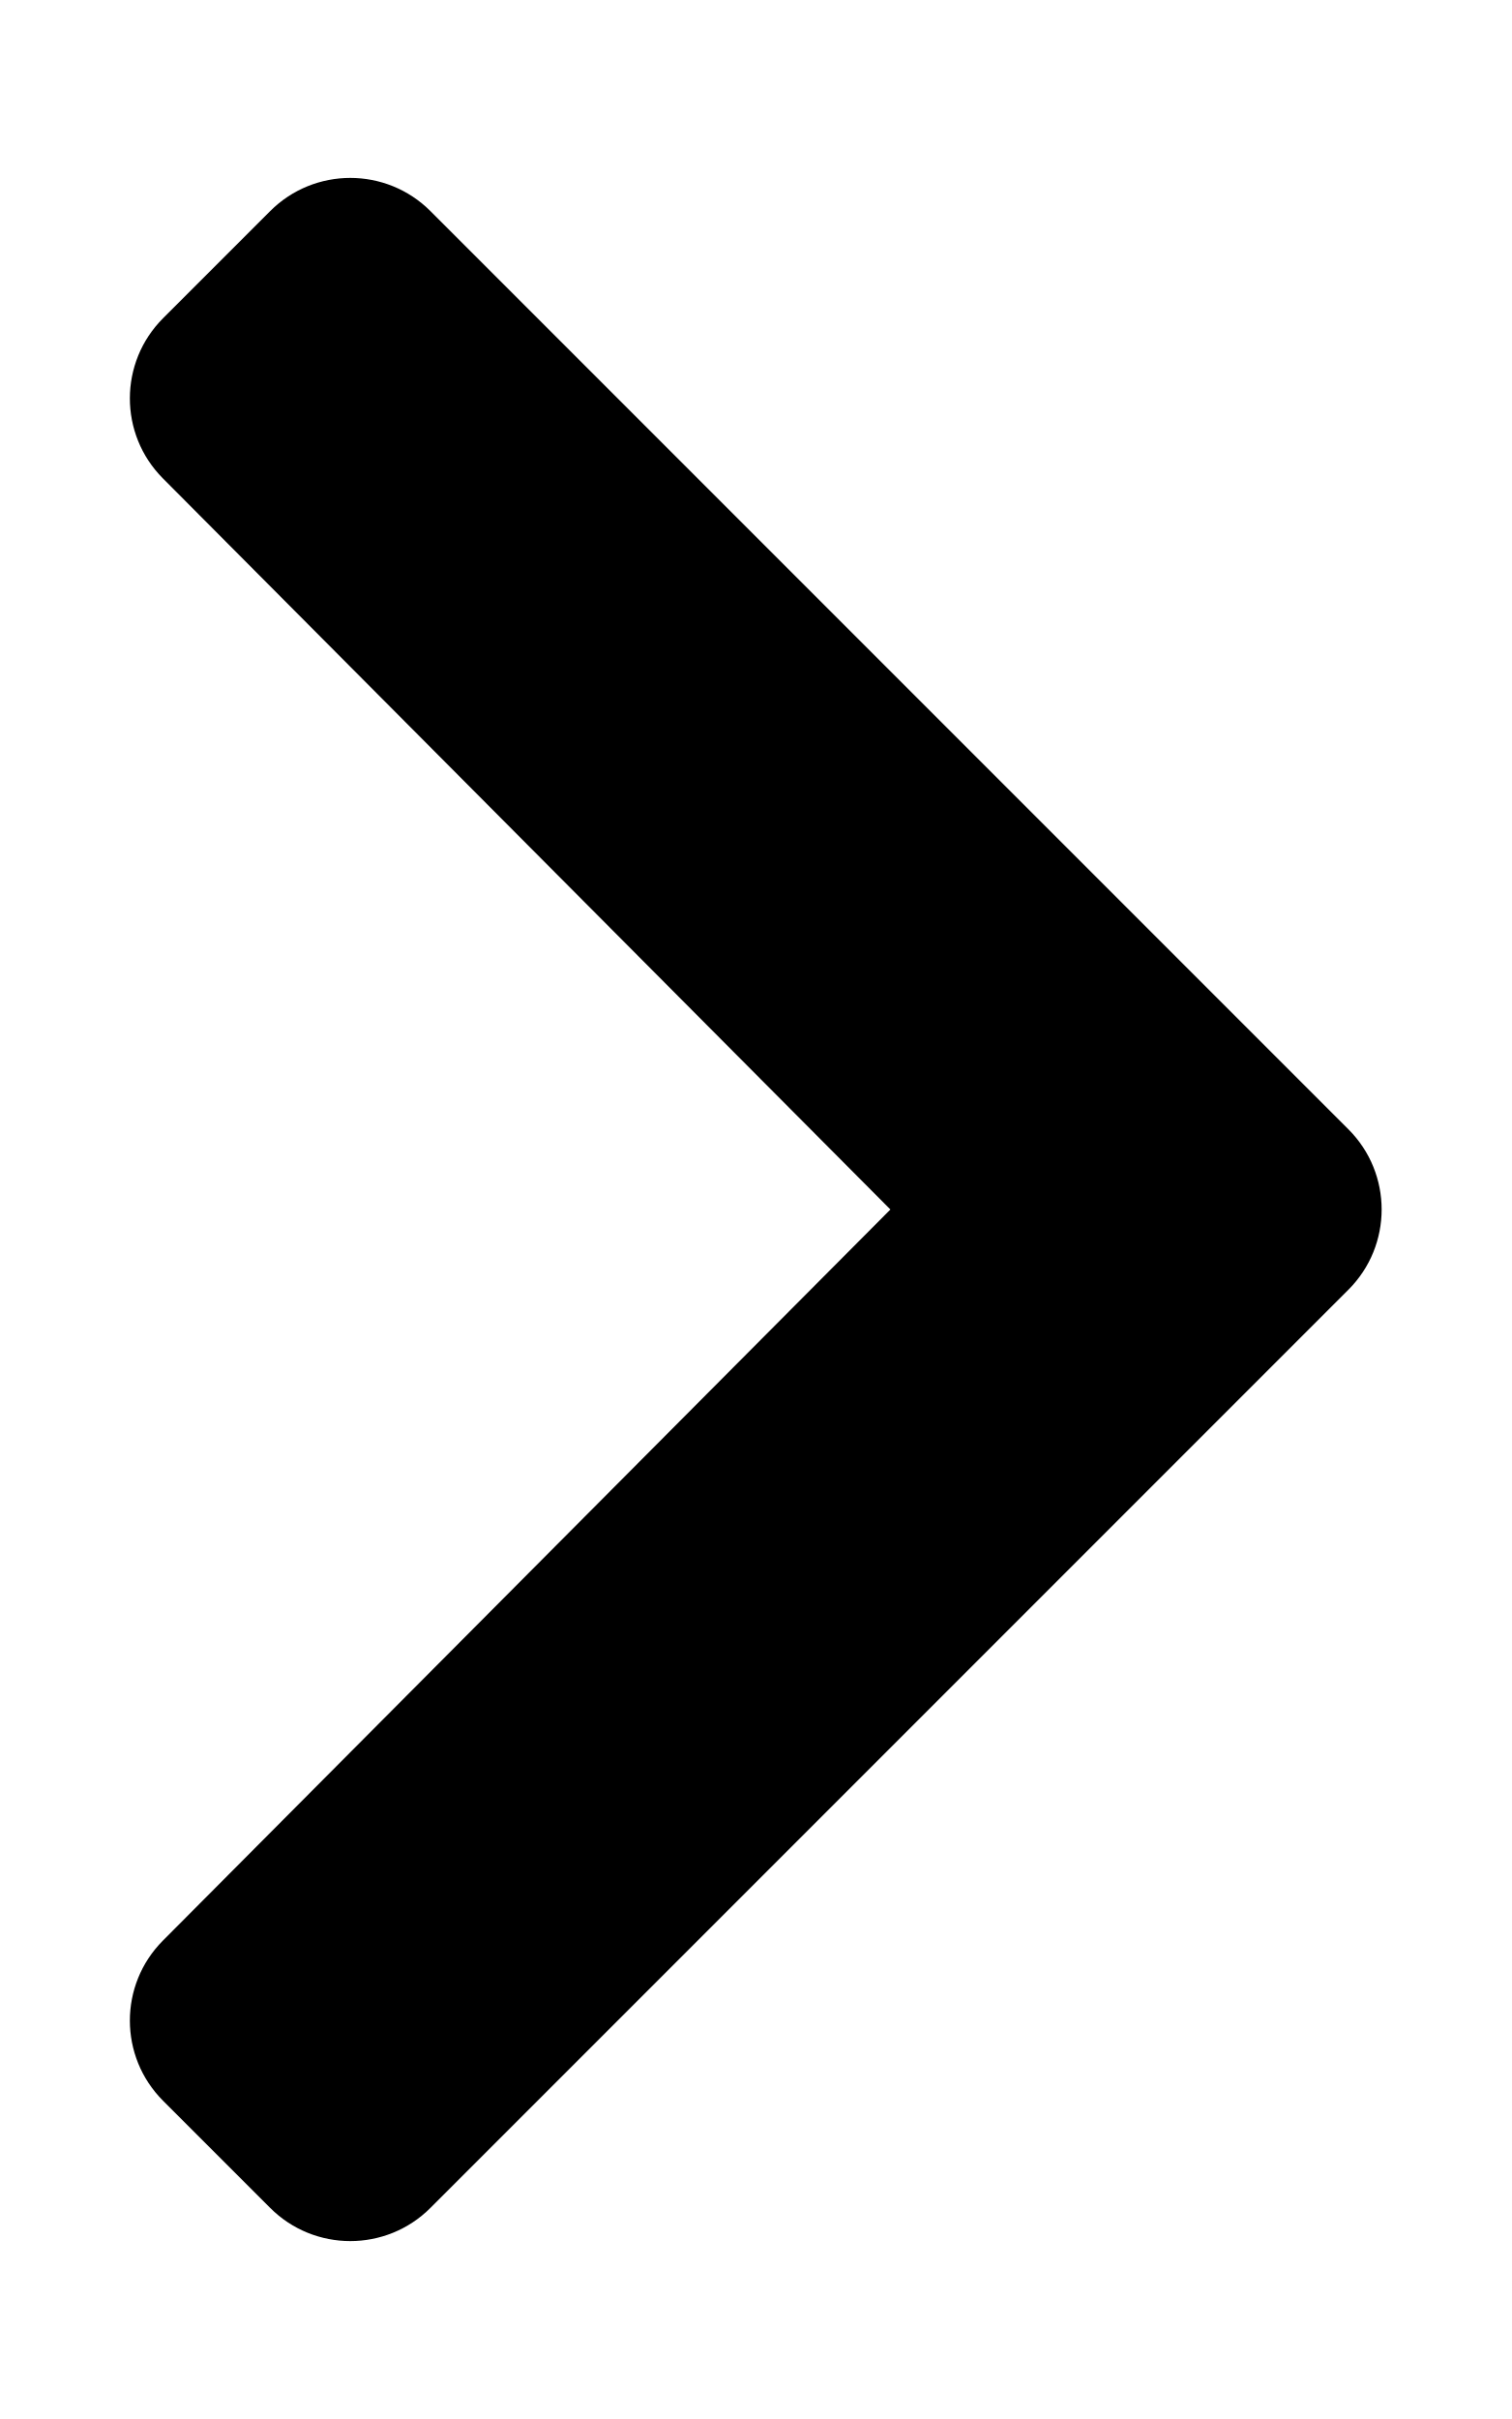
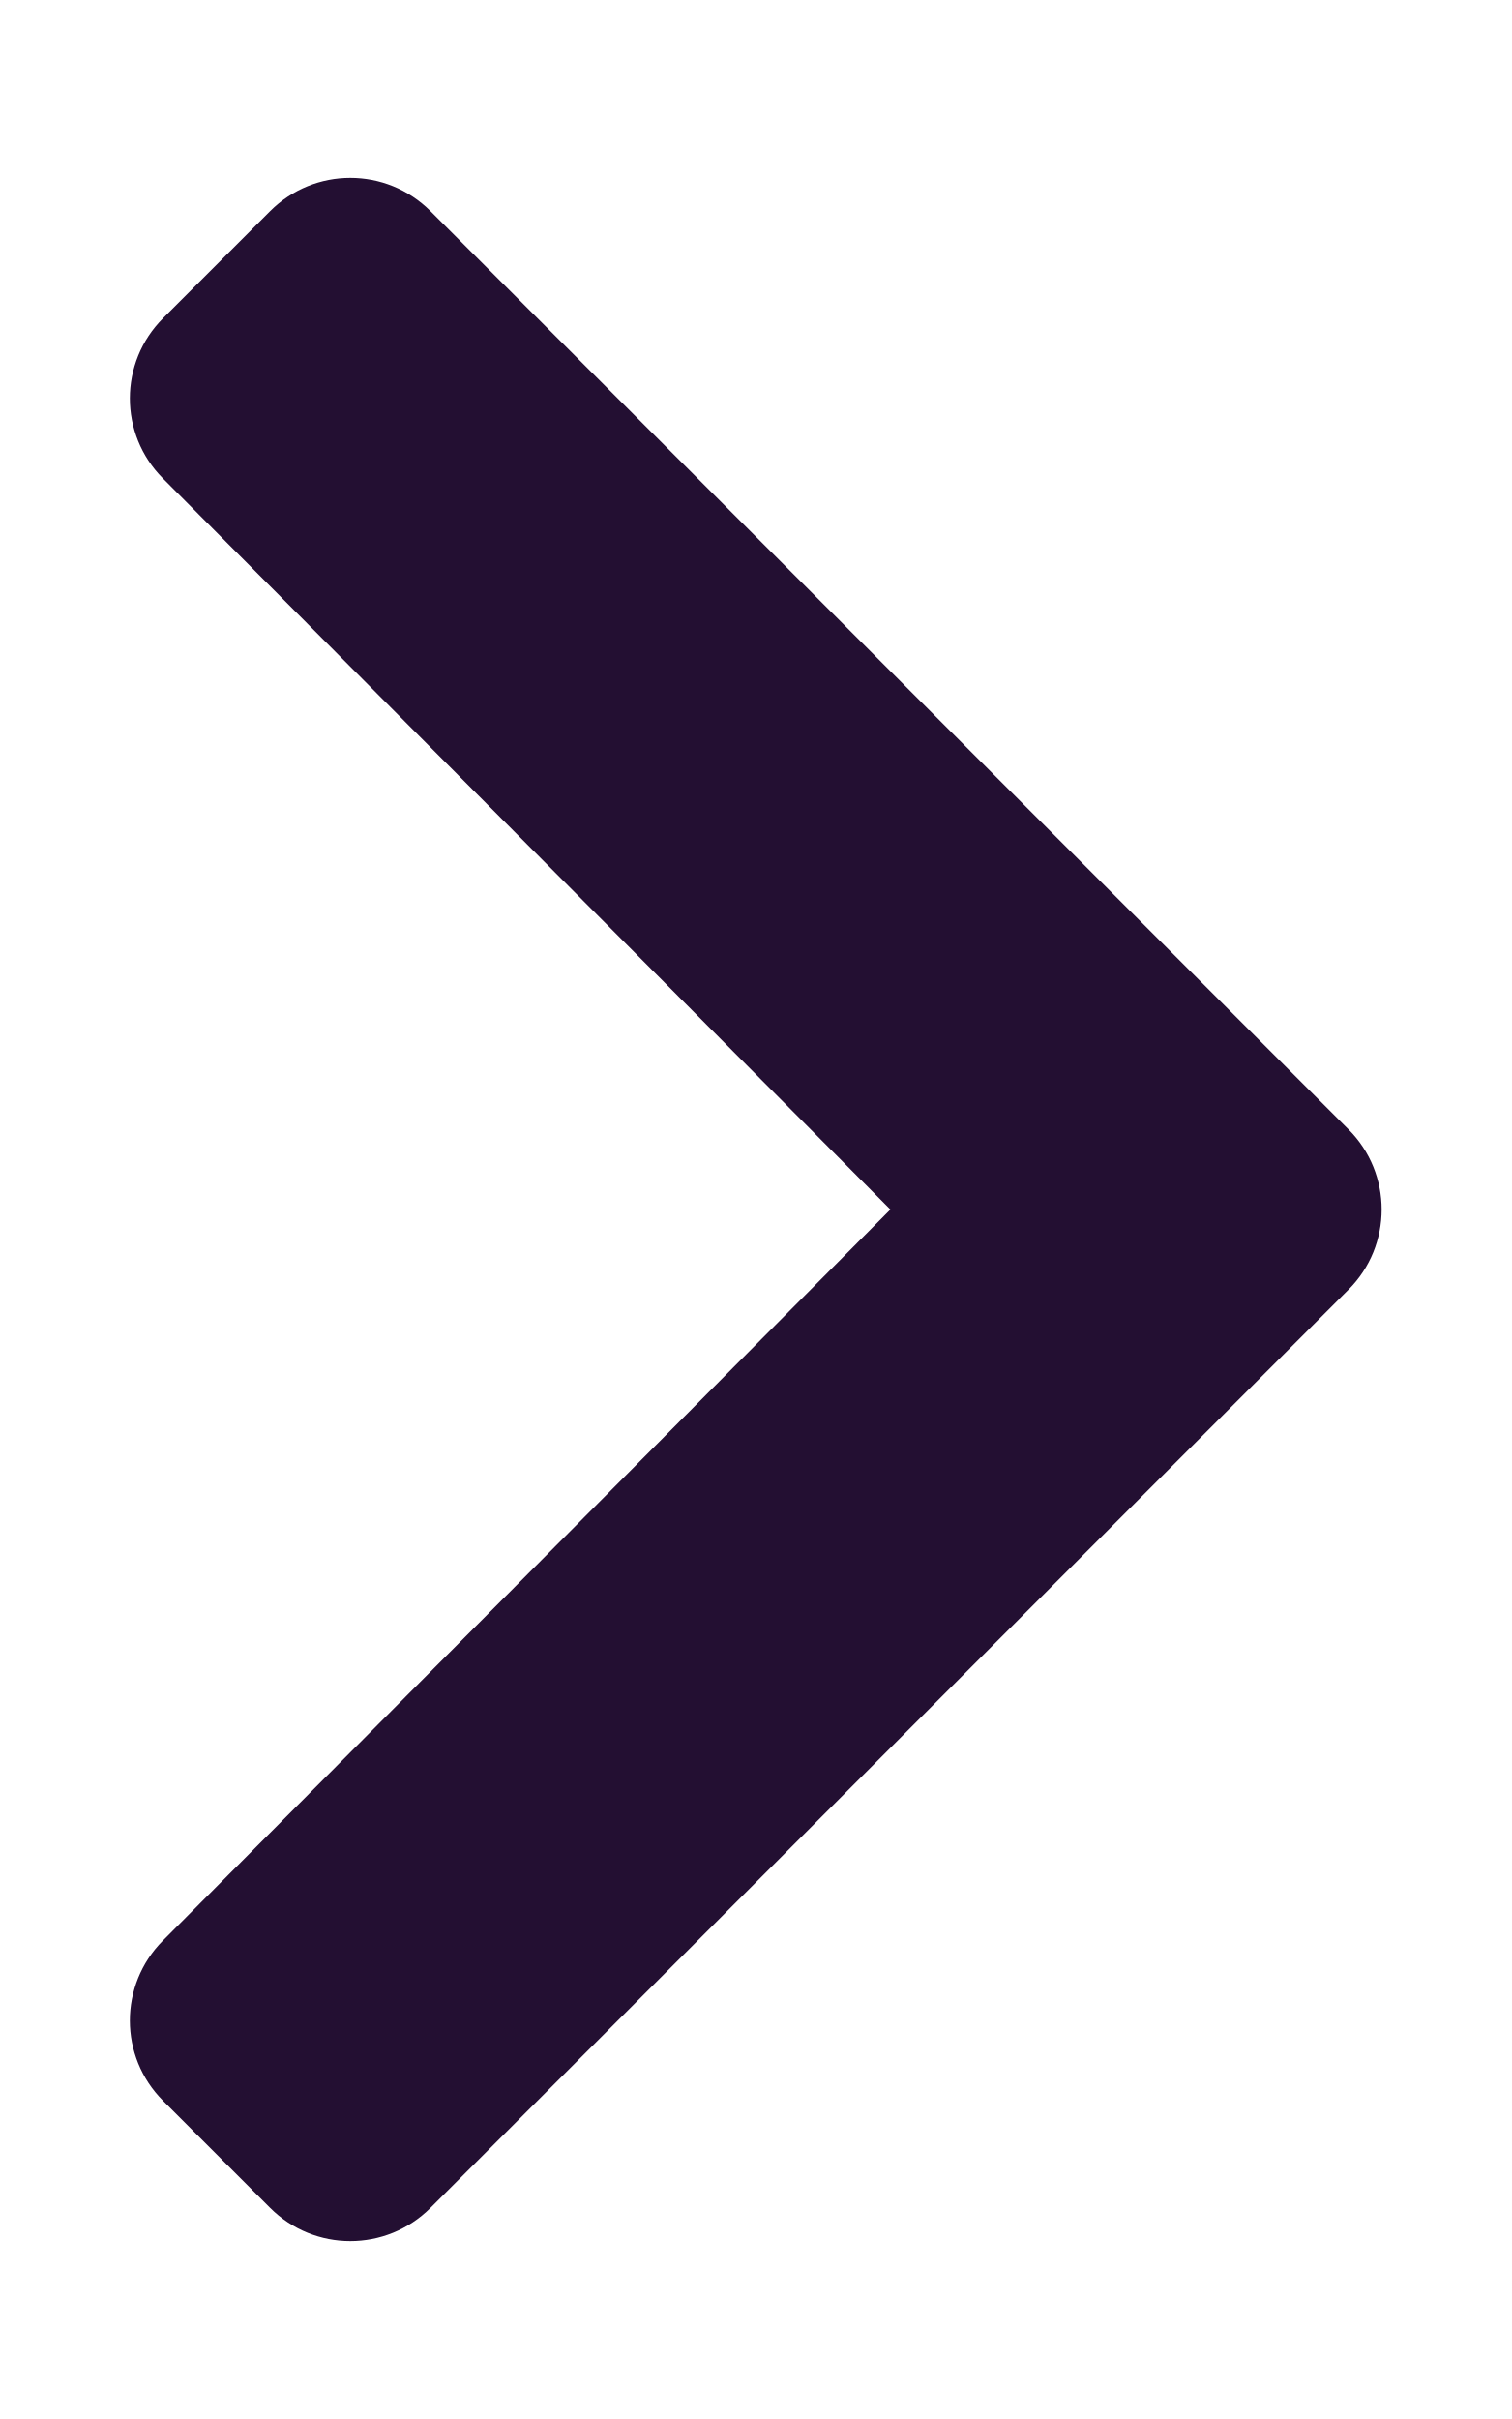
<svg xmlns="http://www.w3.org/2000/svg" aria-hidden="true" focusable="false" data-prefix="fas" data-icon="chevron-right" class="svg-inline--fa fa-chevron-right fa-w-10" role="img" viewBox="0 0 320 512">
-   <path fill="currentColor" d="M285.476 272.971L91.132 467.314c-9.373 9.373-24.569 9.373-33.941 0l-22.667-22.667c-9.357-9.357-9.375-24.522-.04-33.901L188.505 256 34.484 101.255c-9.335-9.379-9.317-24.544.04-33.901l22.667-22.667c9.373-9.373 24.569-9.373 33.941 0L285.475 239.03c9.373 9.372 9.373 24.568.001 33.941z" />
+   <path fill="#230f32" d="M285.476 272.971L91.132 467.314c-9.373 9.373-24.569 9.373-33.941 0l-22.667-22.667c-9.357-9.357-9.375-24.522-.04-33.901L188.505 256 34.484 101.255c-9.335-9.379-9.317-24.544.04-33.901l22.667-22.667c9.373-9.373 24.569-9.373 33.941 0L285.475 239.03c9.373 9.372 9.373 24.568.001 33.941z" />
</svg>
